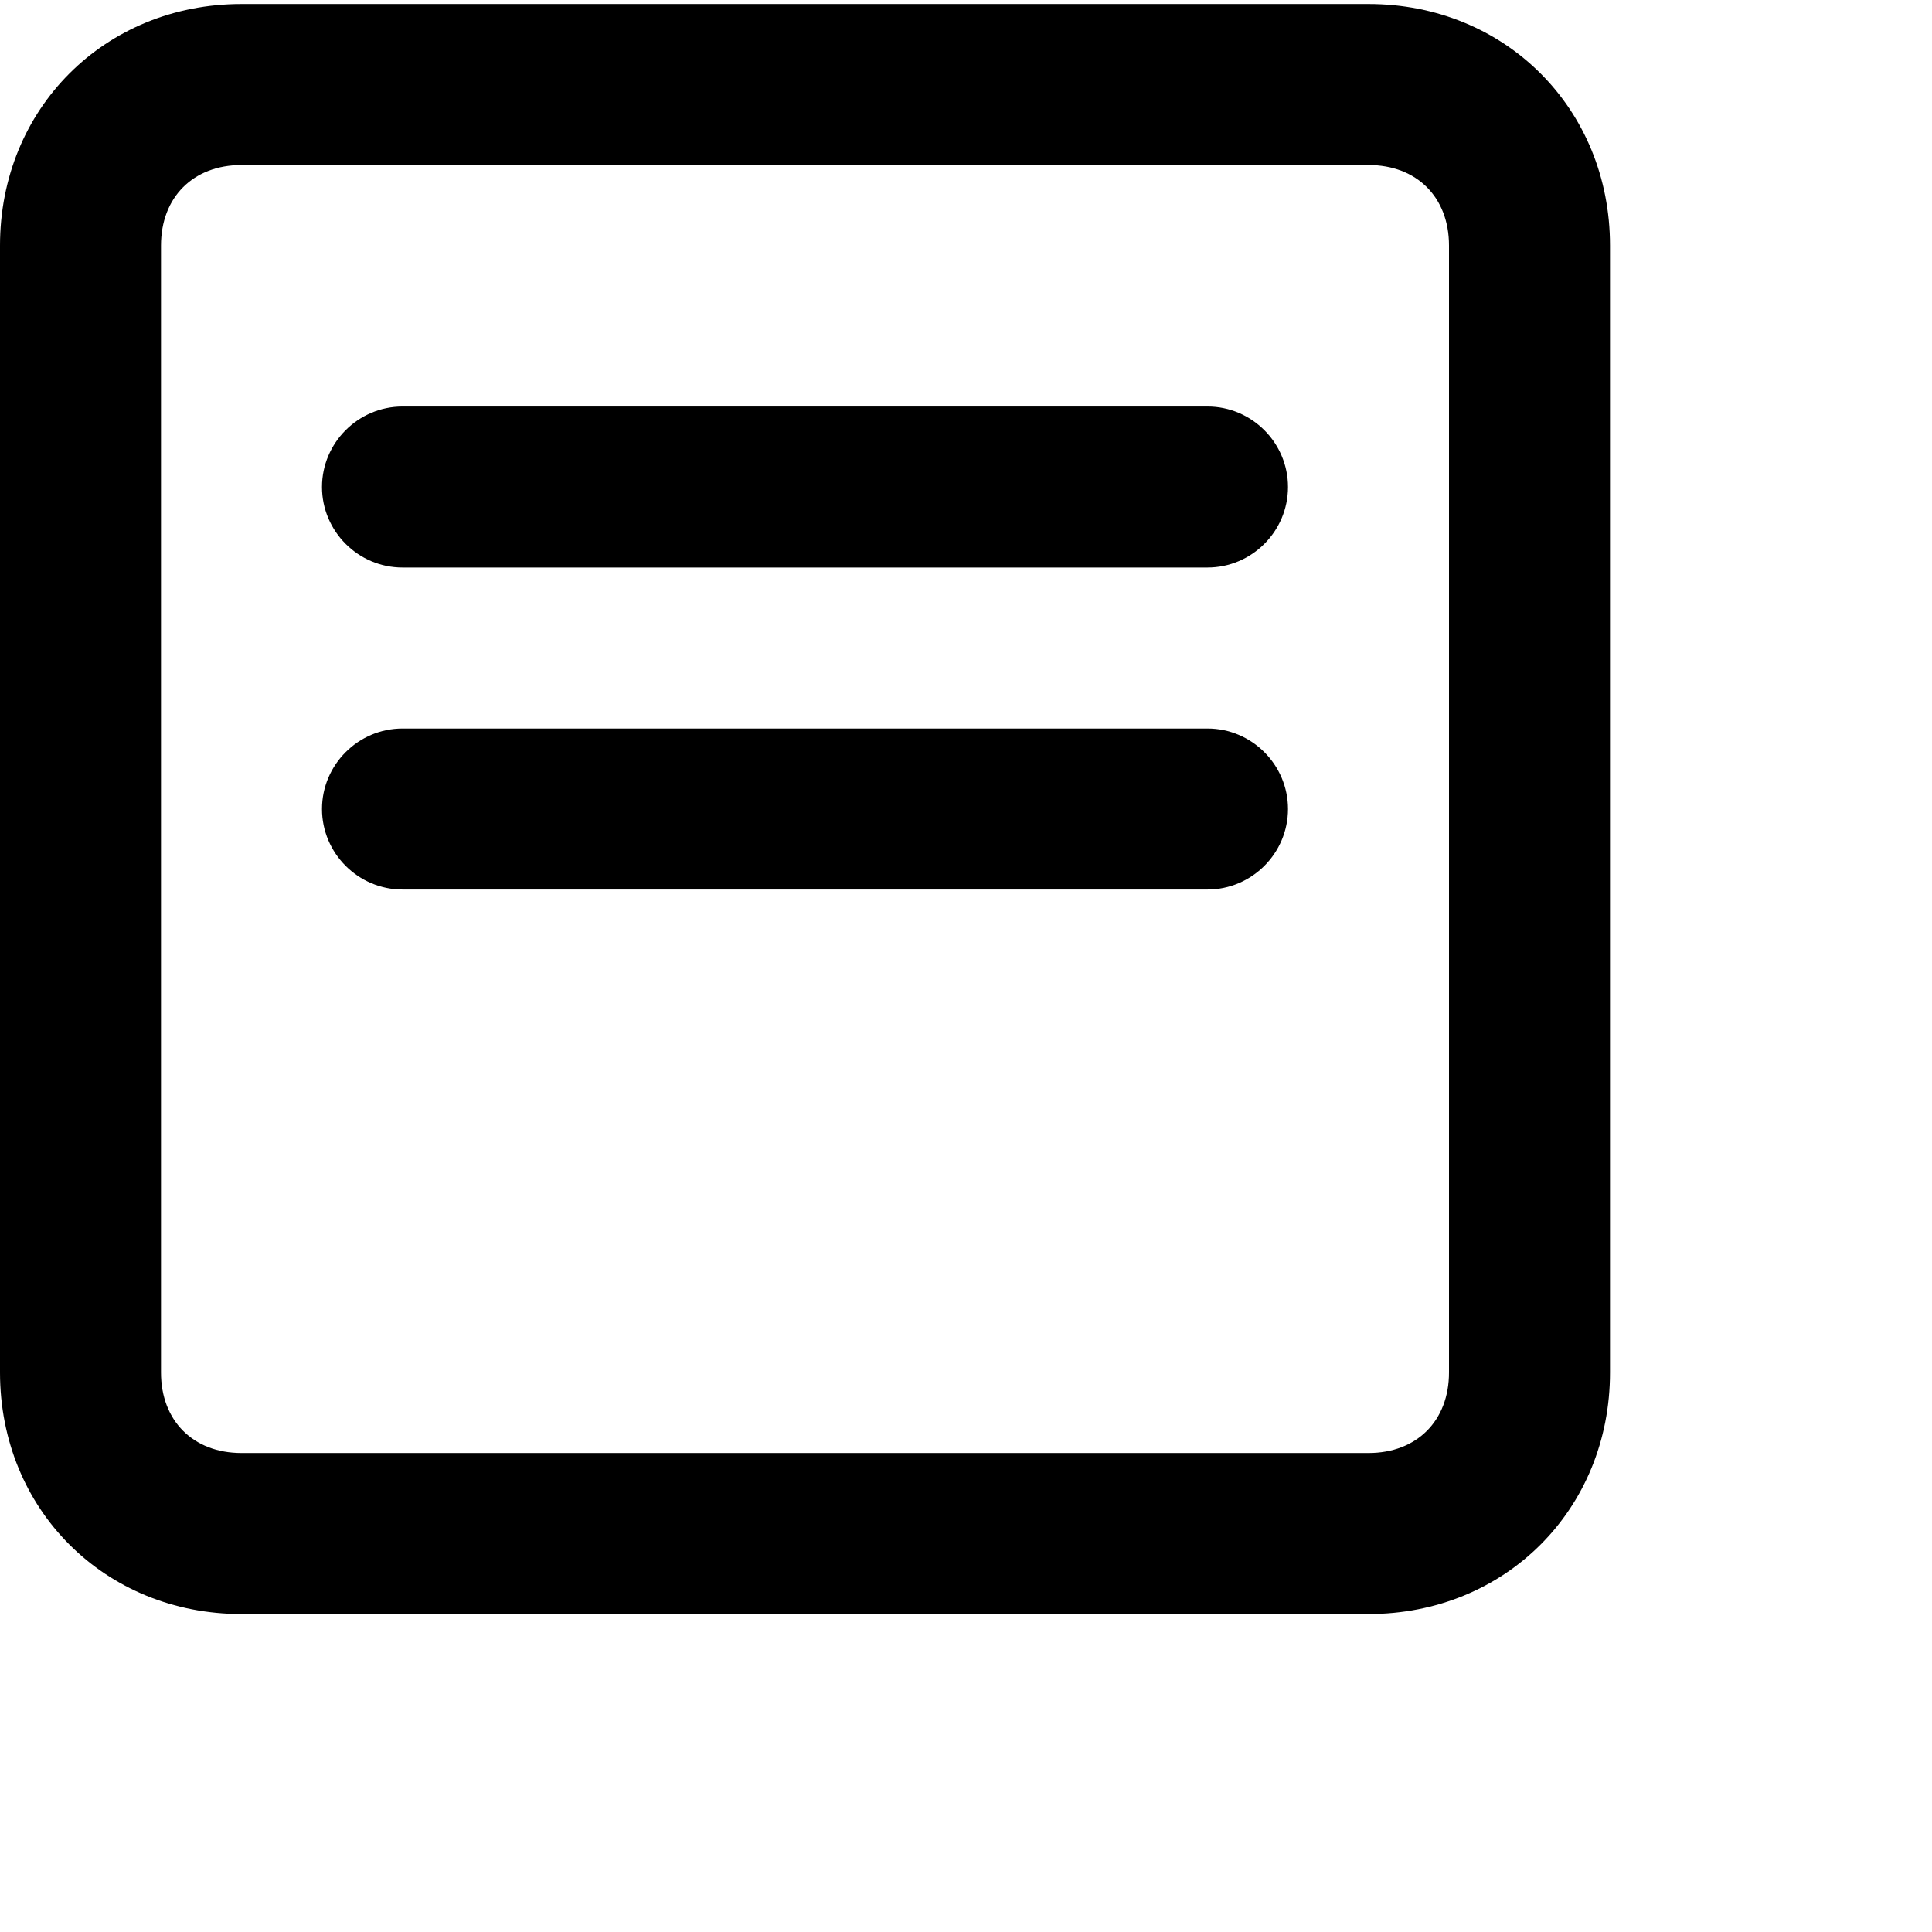
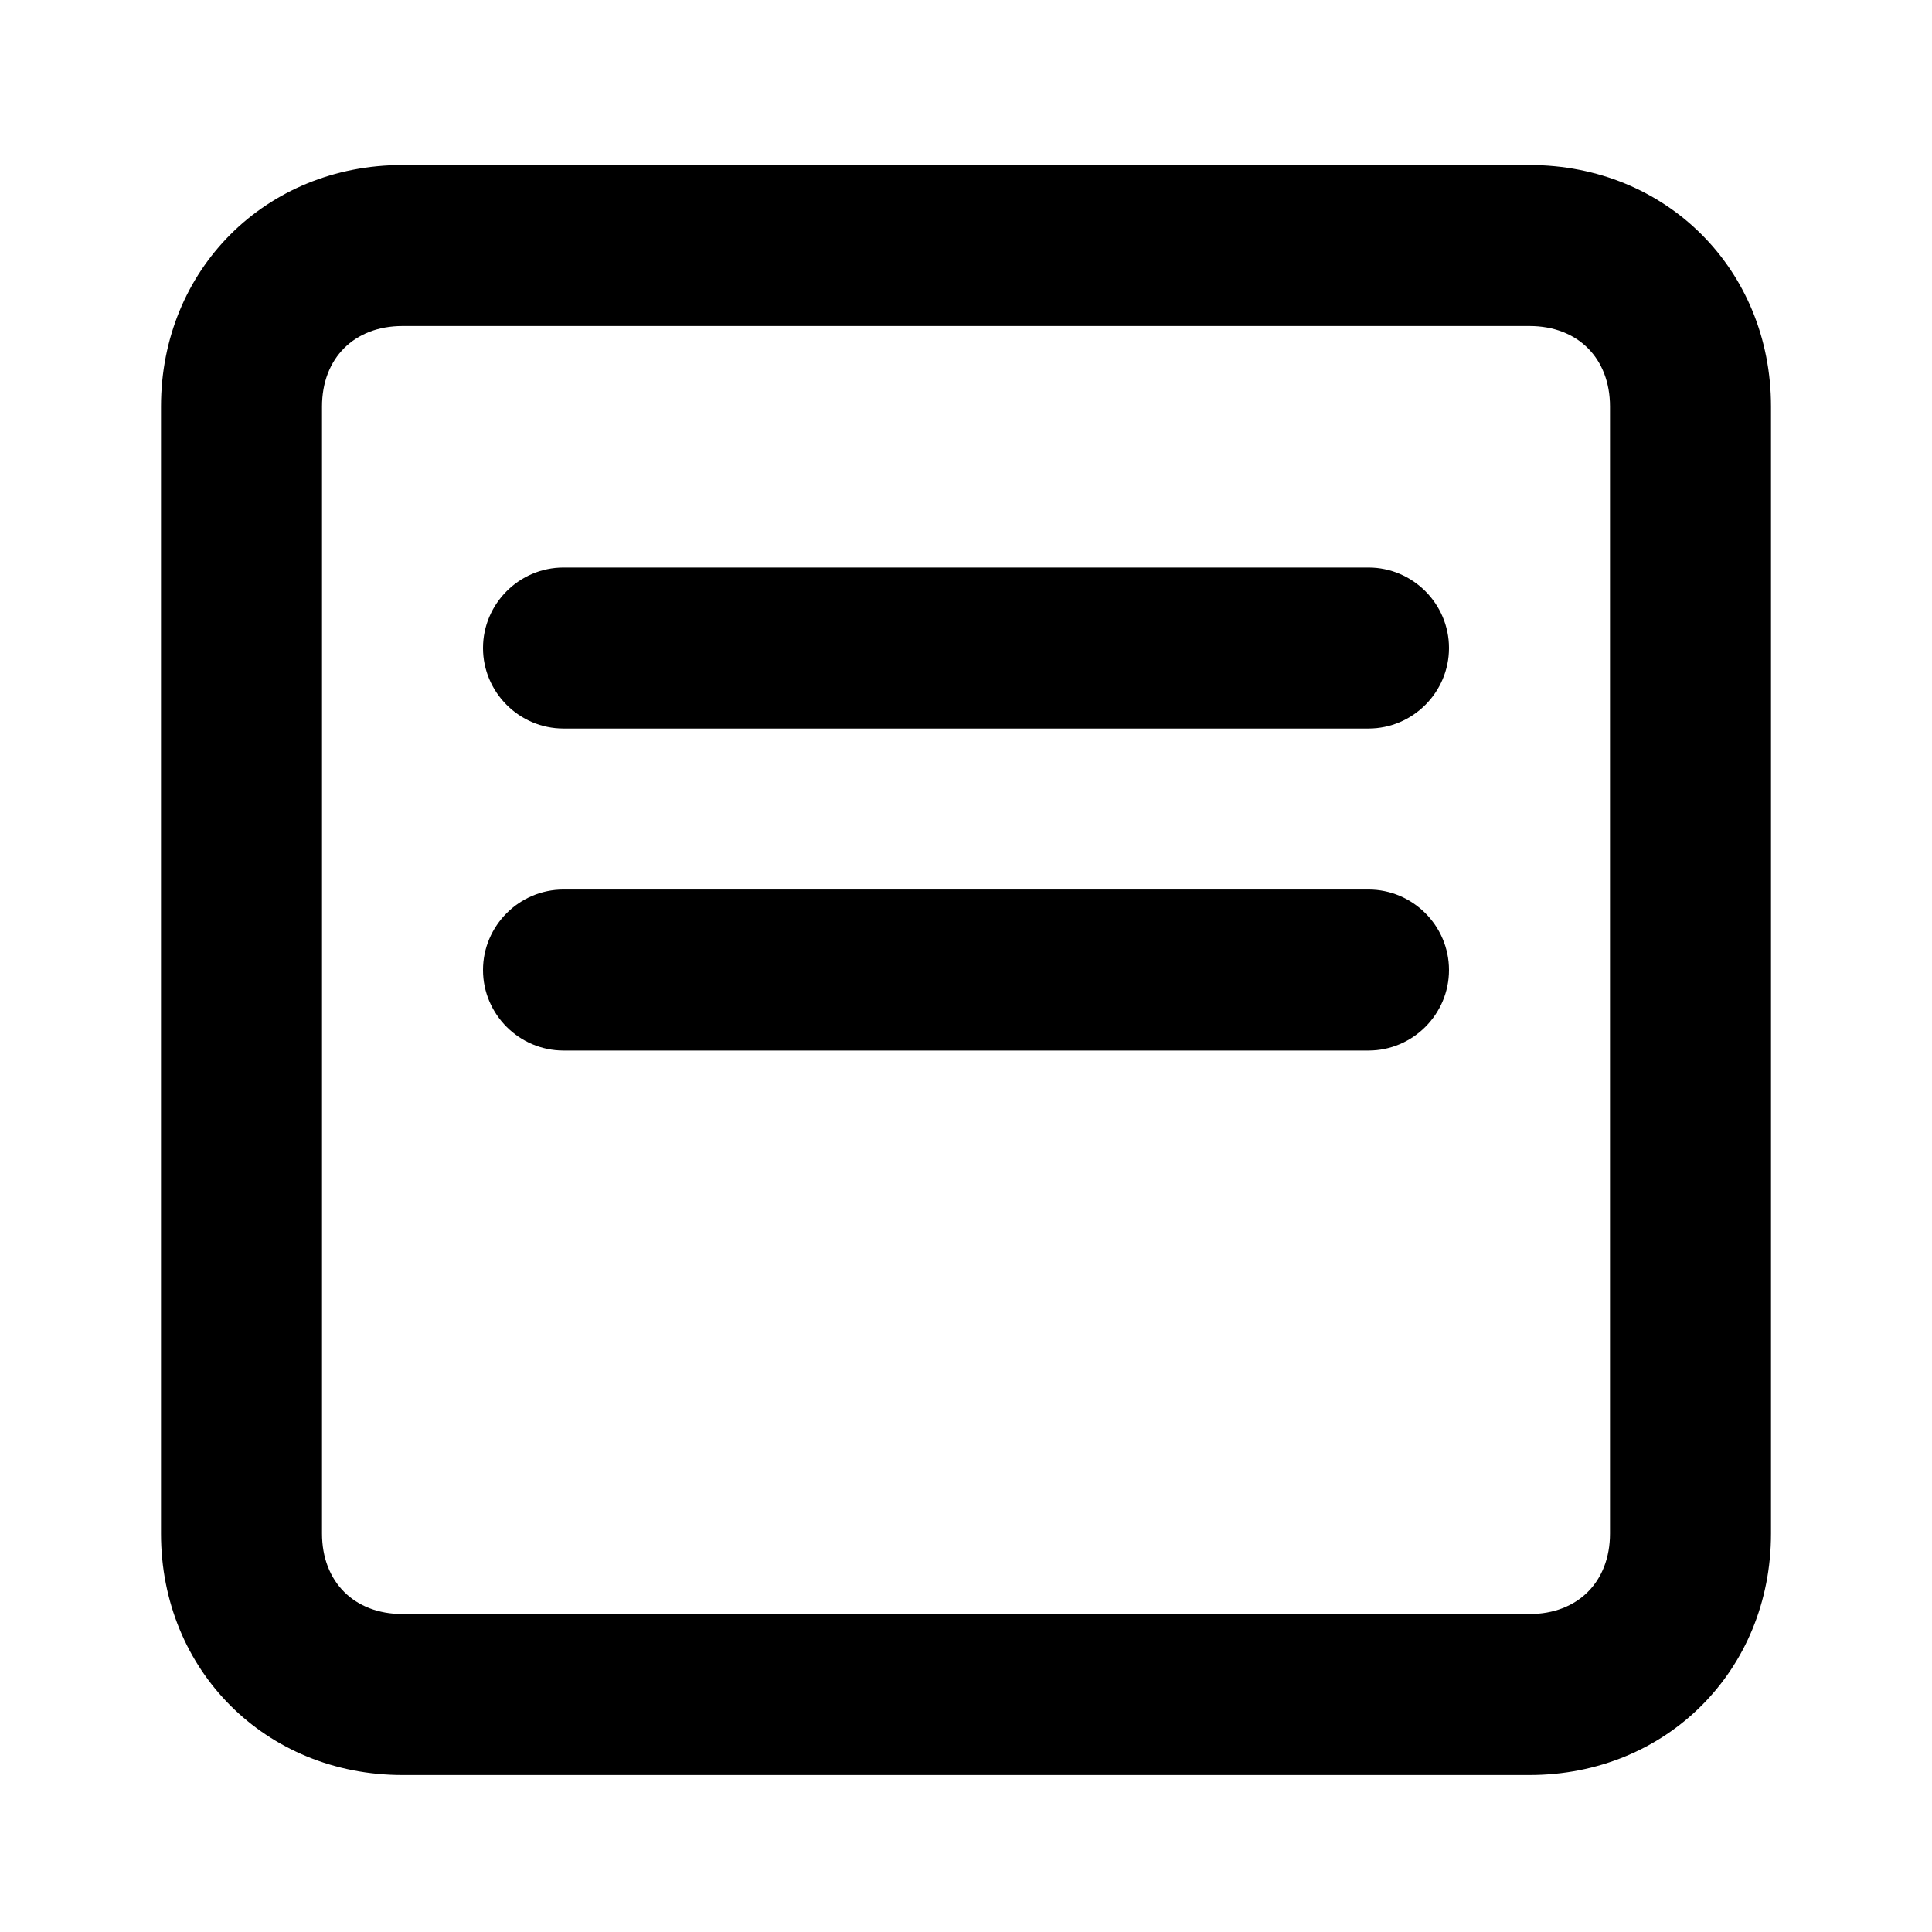
- <svg xmlns="http://www.w3.org/2000/svg" viewBox="0 0 24 24">
+ <svg xmlns="http://www.w3.org/2000/svg" viewBox="-2 -2 24 24">
  <path id="inputs-a" d="M18,17.05 C18,17.65 17.6,18.05 17,18.05 L3,18.05 C2.4,18.05 2,17.65 2,17.05 L2,3.05 C2,2.45 2.4,2.05 3,2.05 L17,2.05 C17.6,2.05 18,2.45 18,3.05 L18,17.05 Z M17,0.05 L3,0.05 C1.3,0.05 0,1.35 0,3.05 L0,17.05 C0,18.75 1.3,20.05 3,20.05 L17,20.05 C18.7,20.05 20,18.75 20,17.05 L20,3.05 C20,1.35 18.7,0.05 17,0.05 Z M15,5.05 L5,5.05 C4.45,5.05 4,5.5 4,6.05 C4,6.6 4.45,7.05 5,7.05 L15,7.05 C15.55,7.05 16,6.6 16,6.05 C16,5.5 15.55,5.05 15,5.05 M15,9.05 L5,9.05 C4.45,9.05 4,9.5 4,10.05 C4,10.6 4.45,11.05 5,11.05 L15,11.05 C15.55,11.05 16,10.6 16,10.05 C16,9.5 15.55,9.05 15,9.05" />
</svg>
